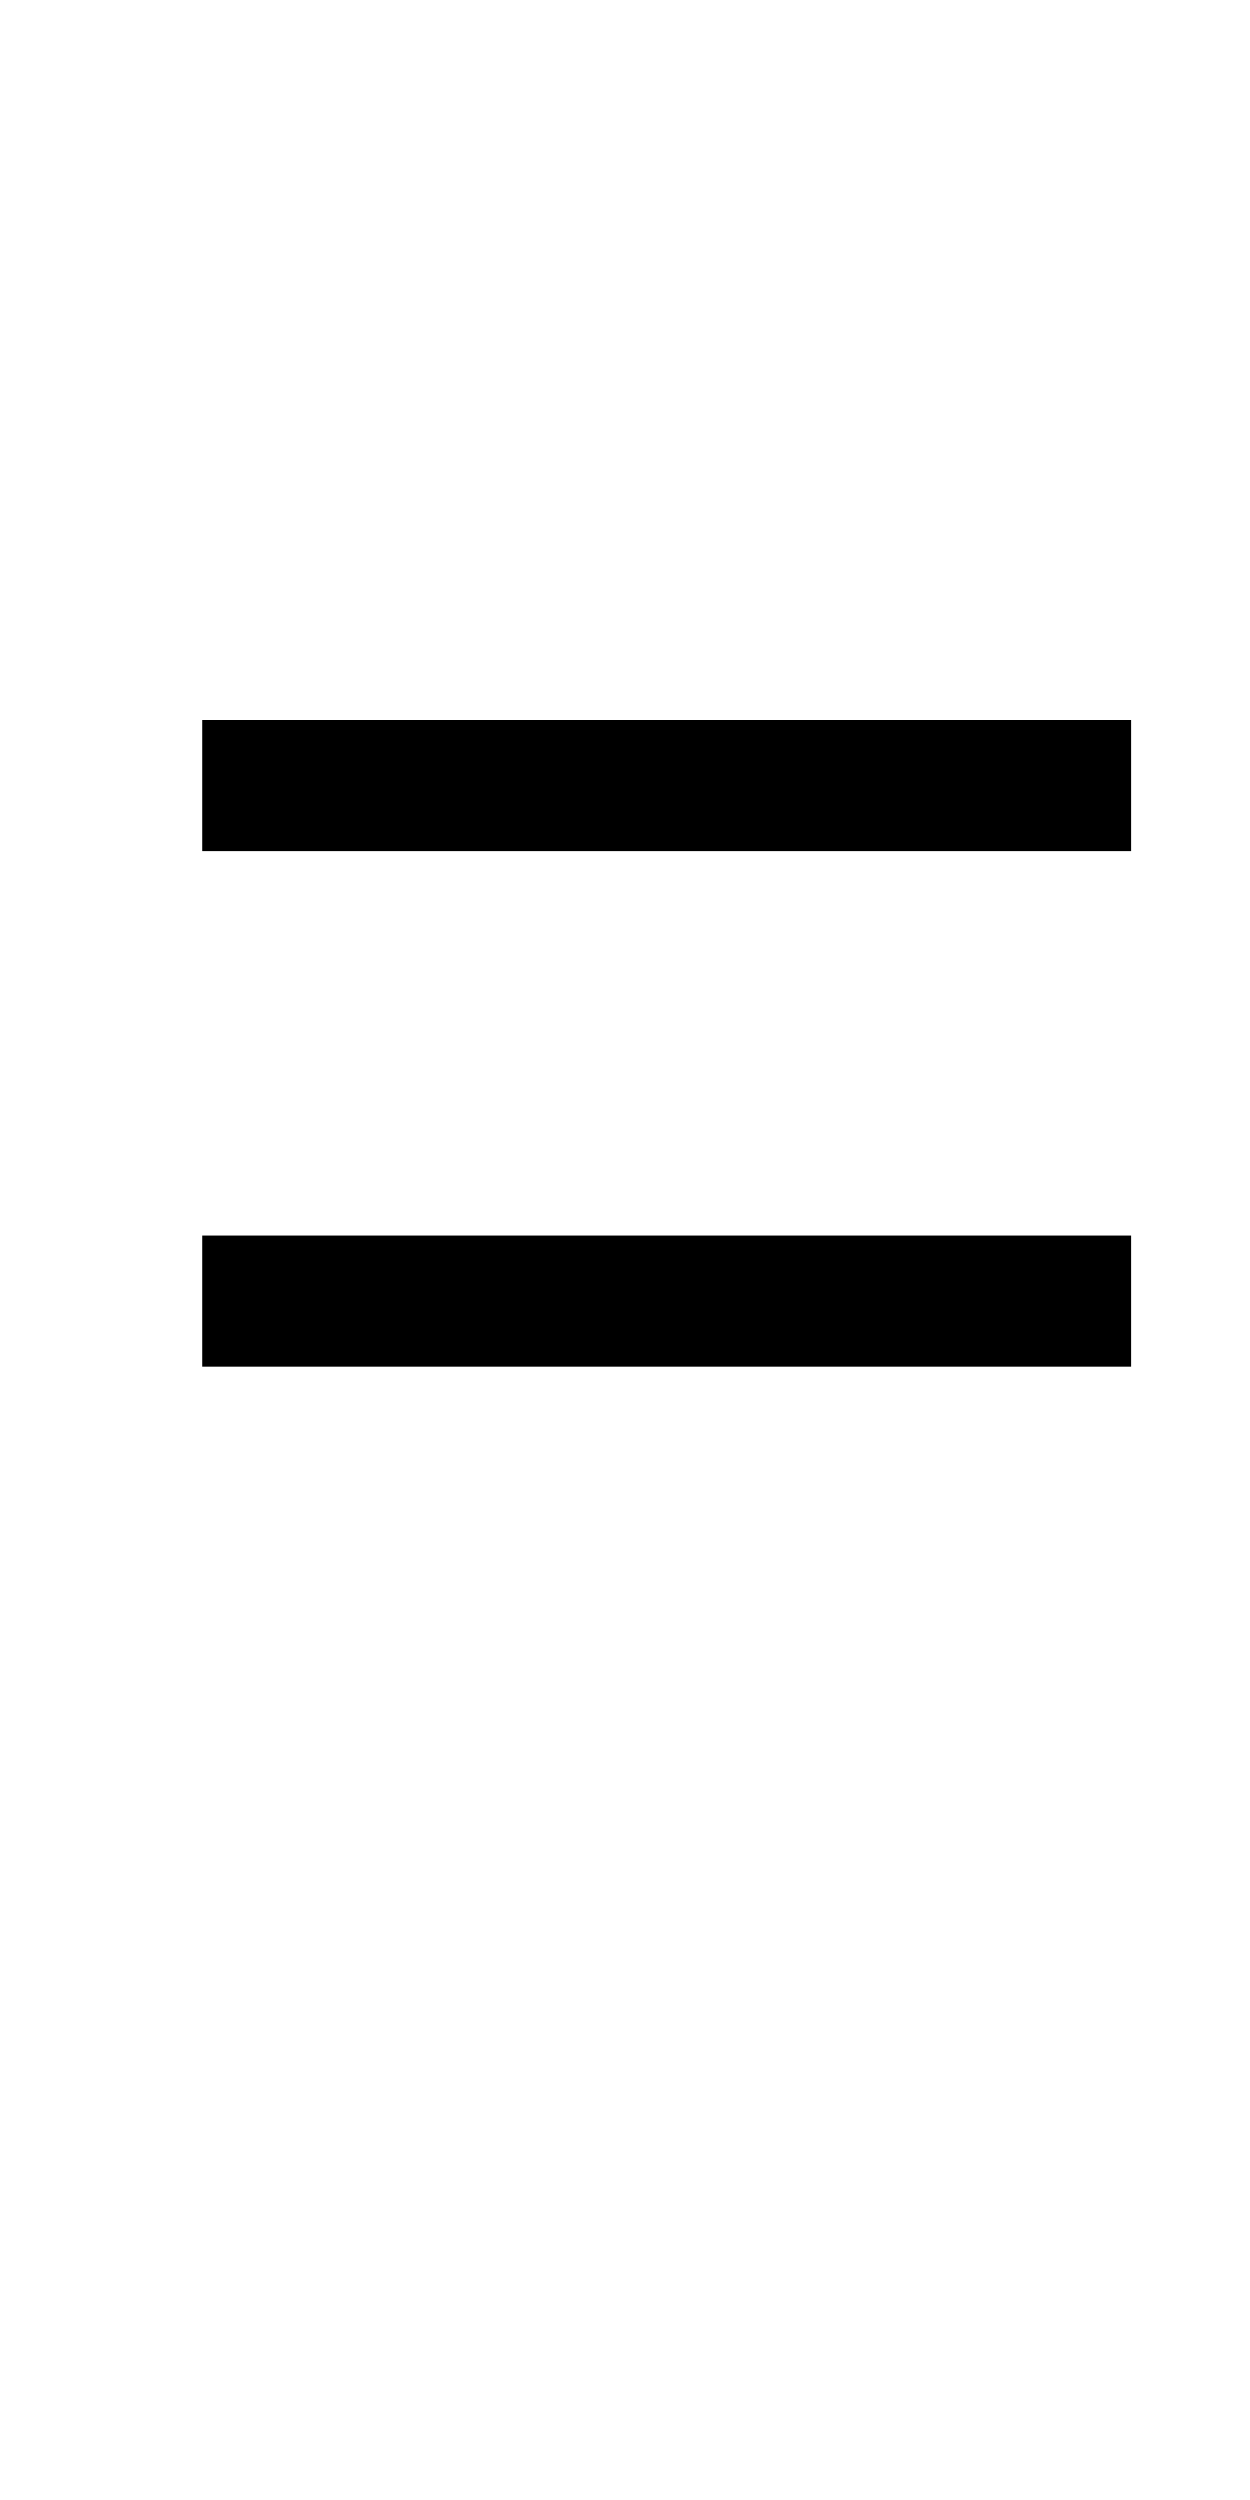
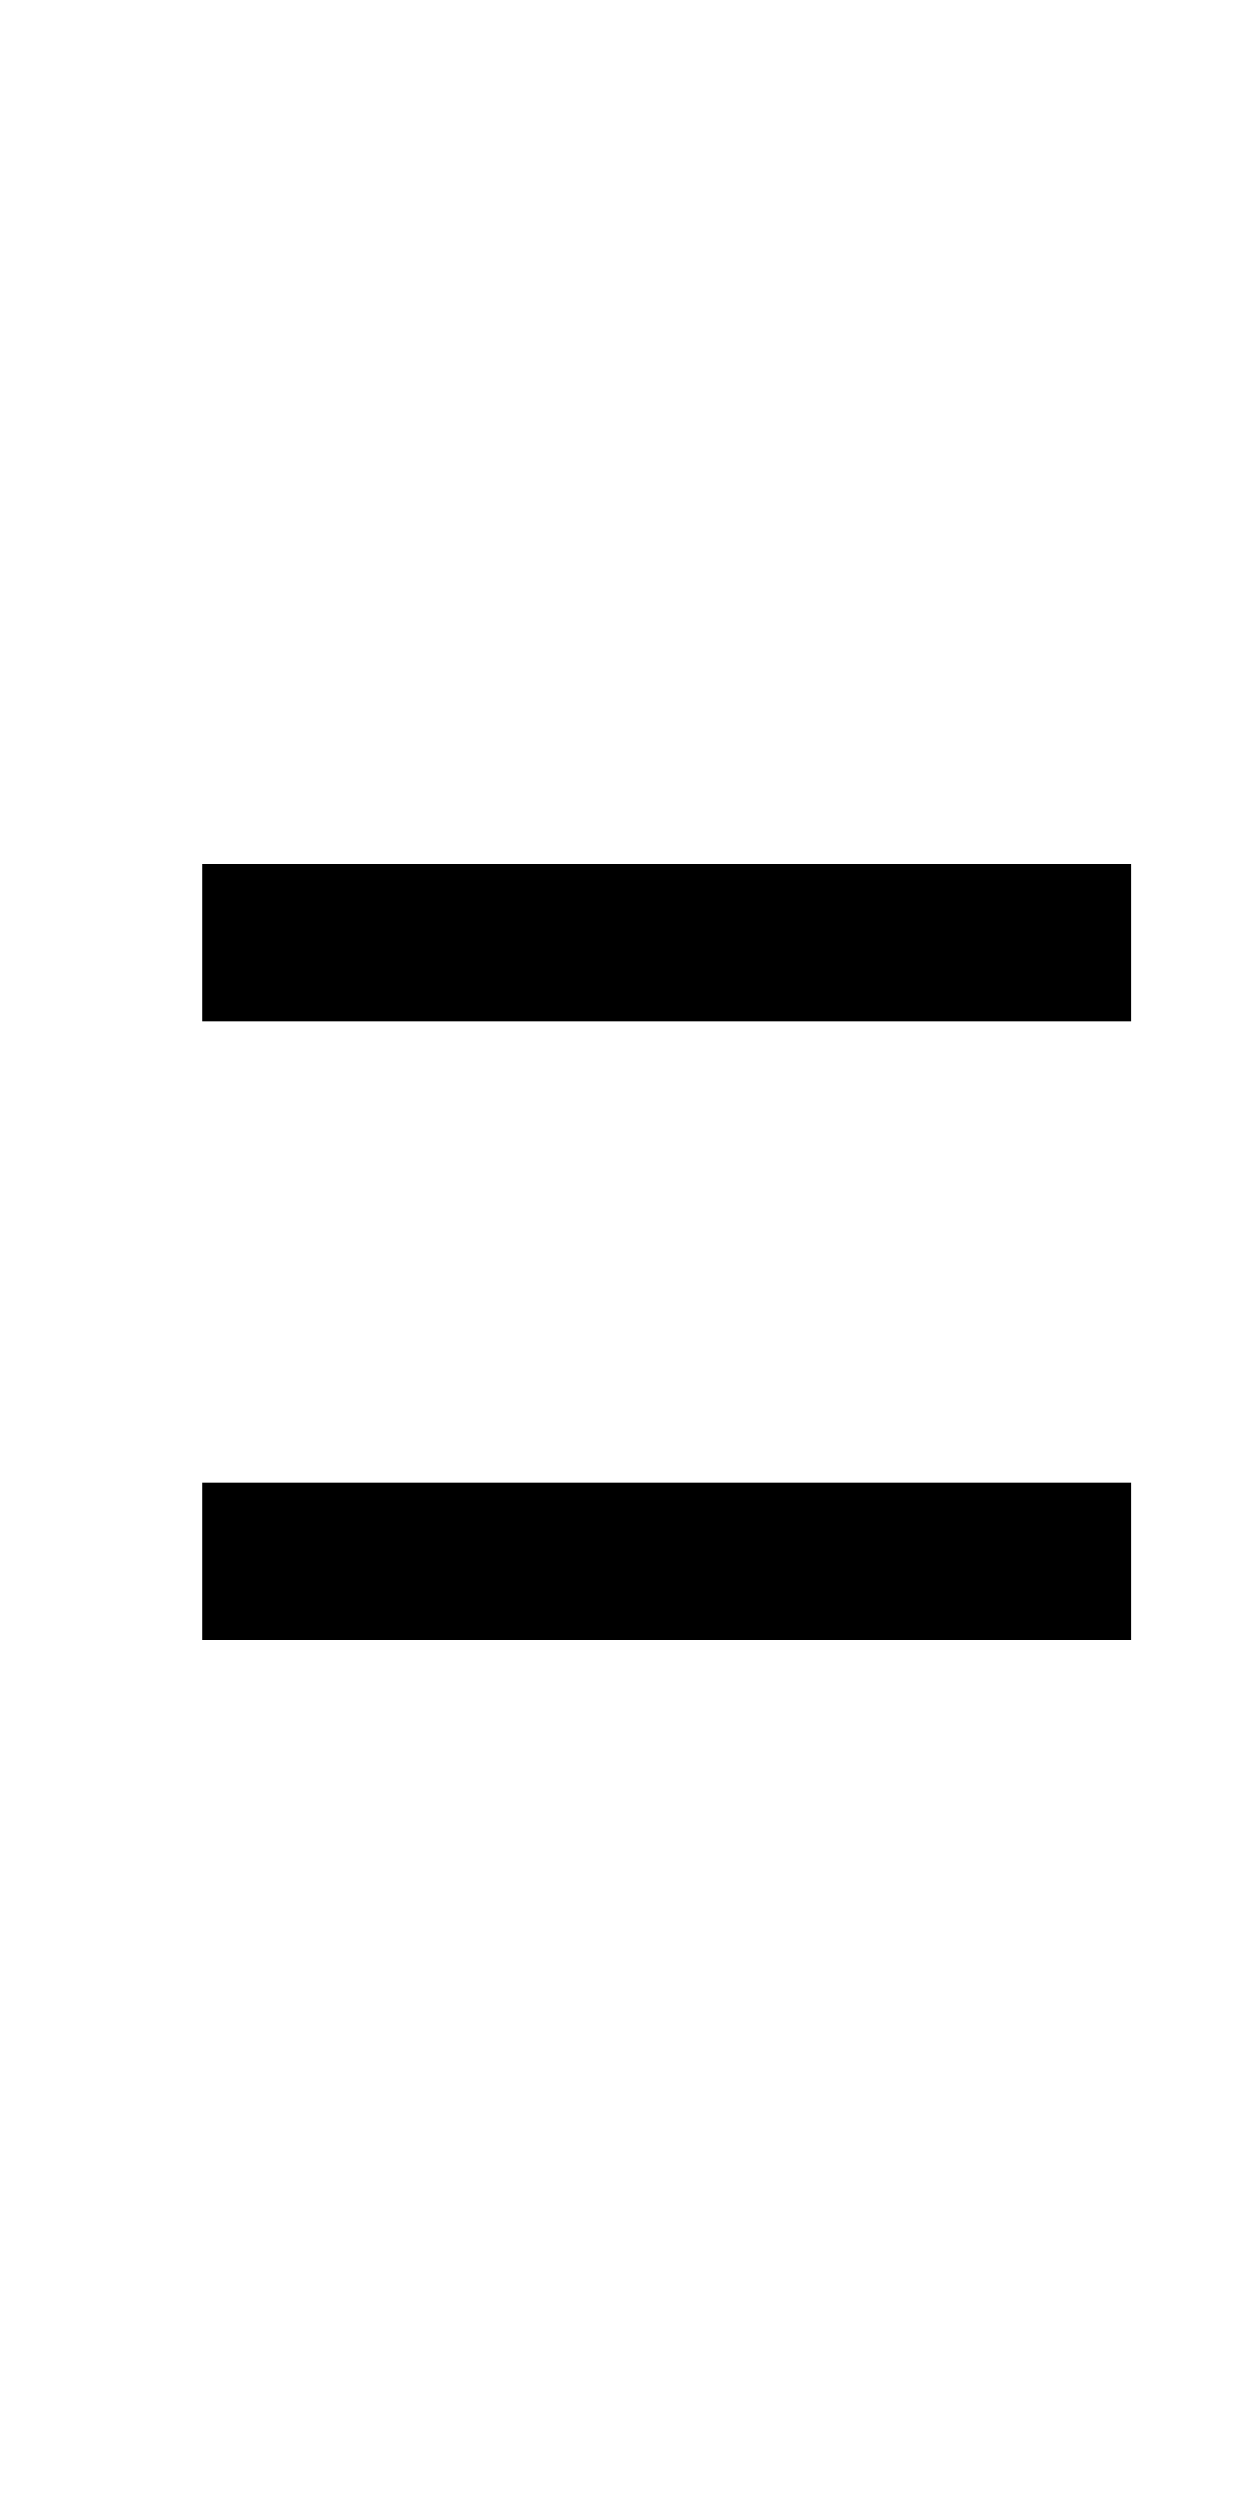
<svg xmlns="http://www.w3.org/2000/svg" version="1.1" width="18" height="36" viewBox="0 0 18 36">
-   <path d="M2.912 12.256v-1.888h13.376v1.888h-13.376zM2.912 19.68v-1.888h13.376v1.888h-13.376z" />
+   <g transform="translate(0,0), scale(1,1.2)">
+     <path d="M2.912 12.256v-1.888h13.376v1.888h-13.376zM2.912 19.68v-1.888h13.376v1.888h-13.376z" />
+   </g>
</svg>
